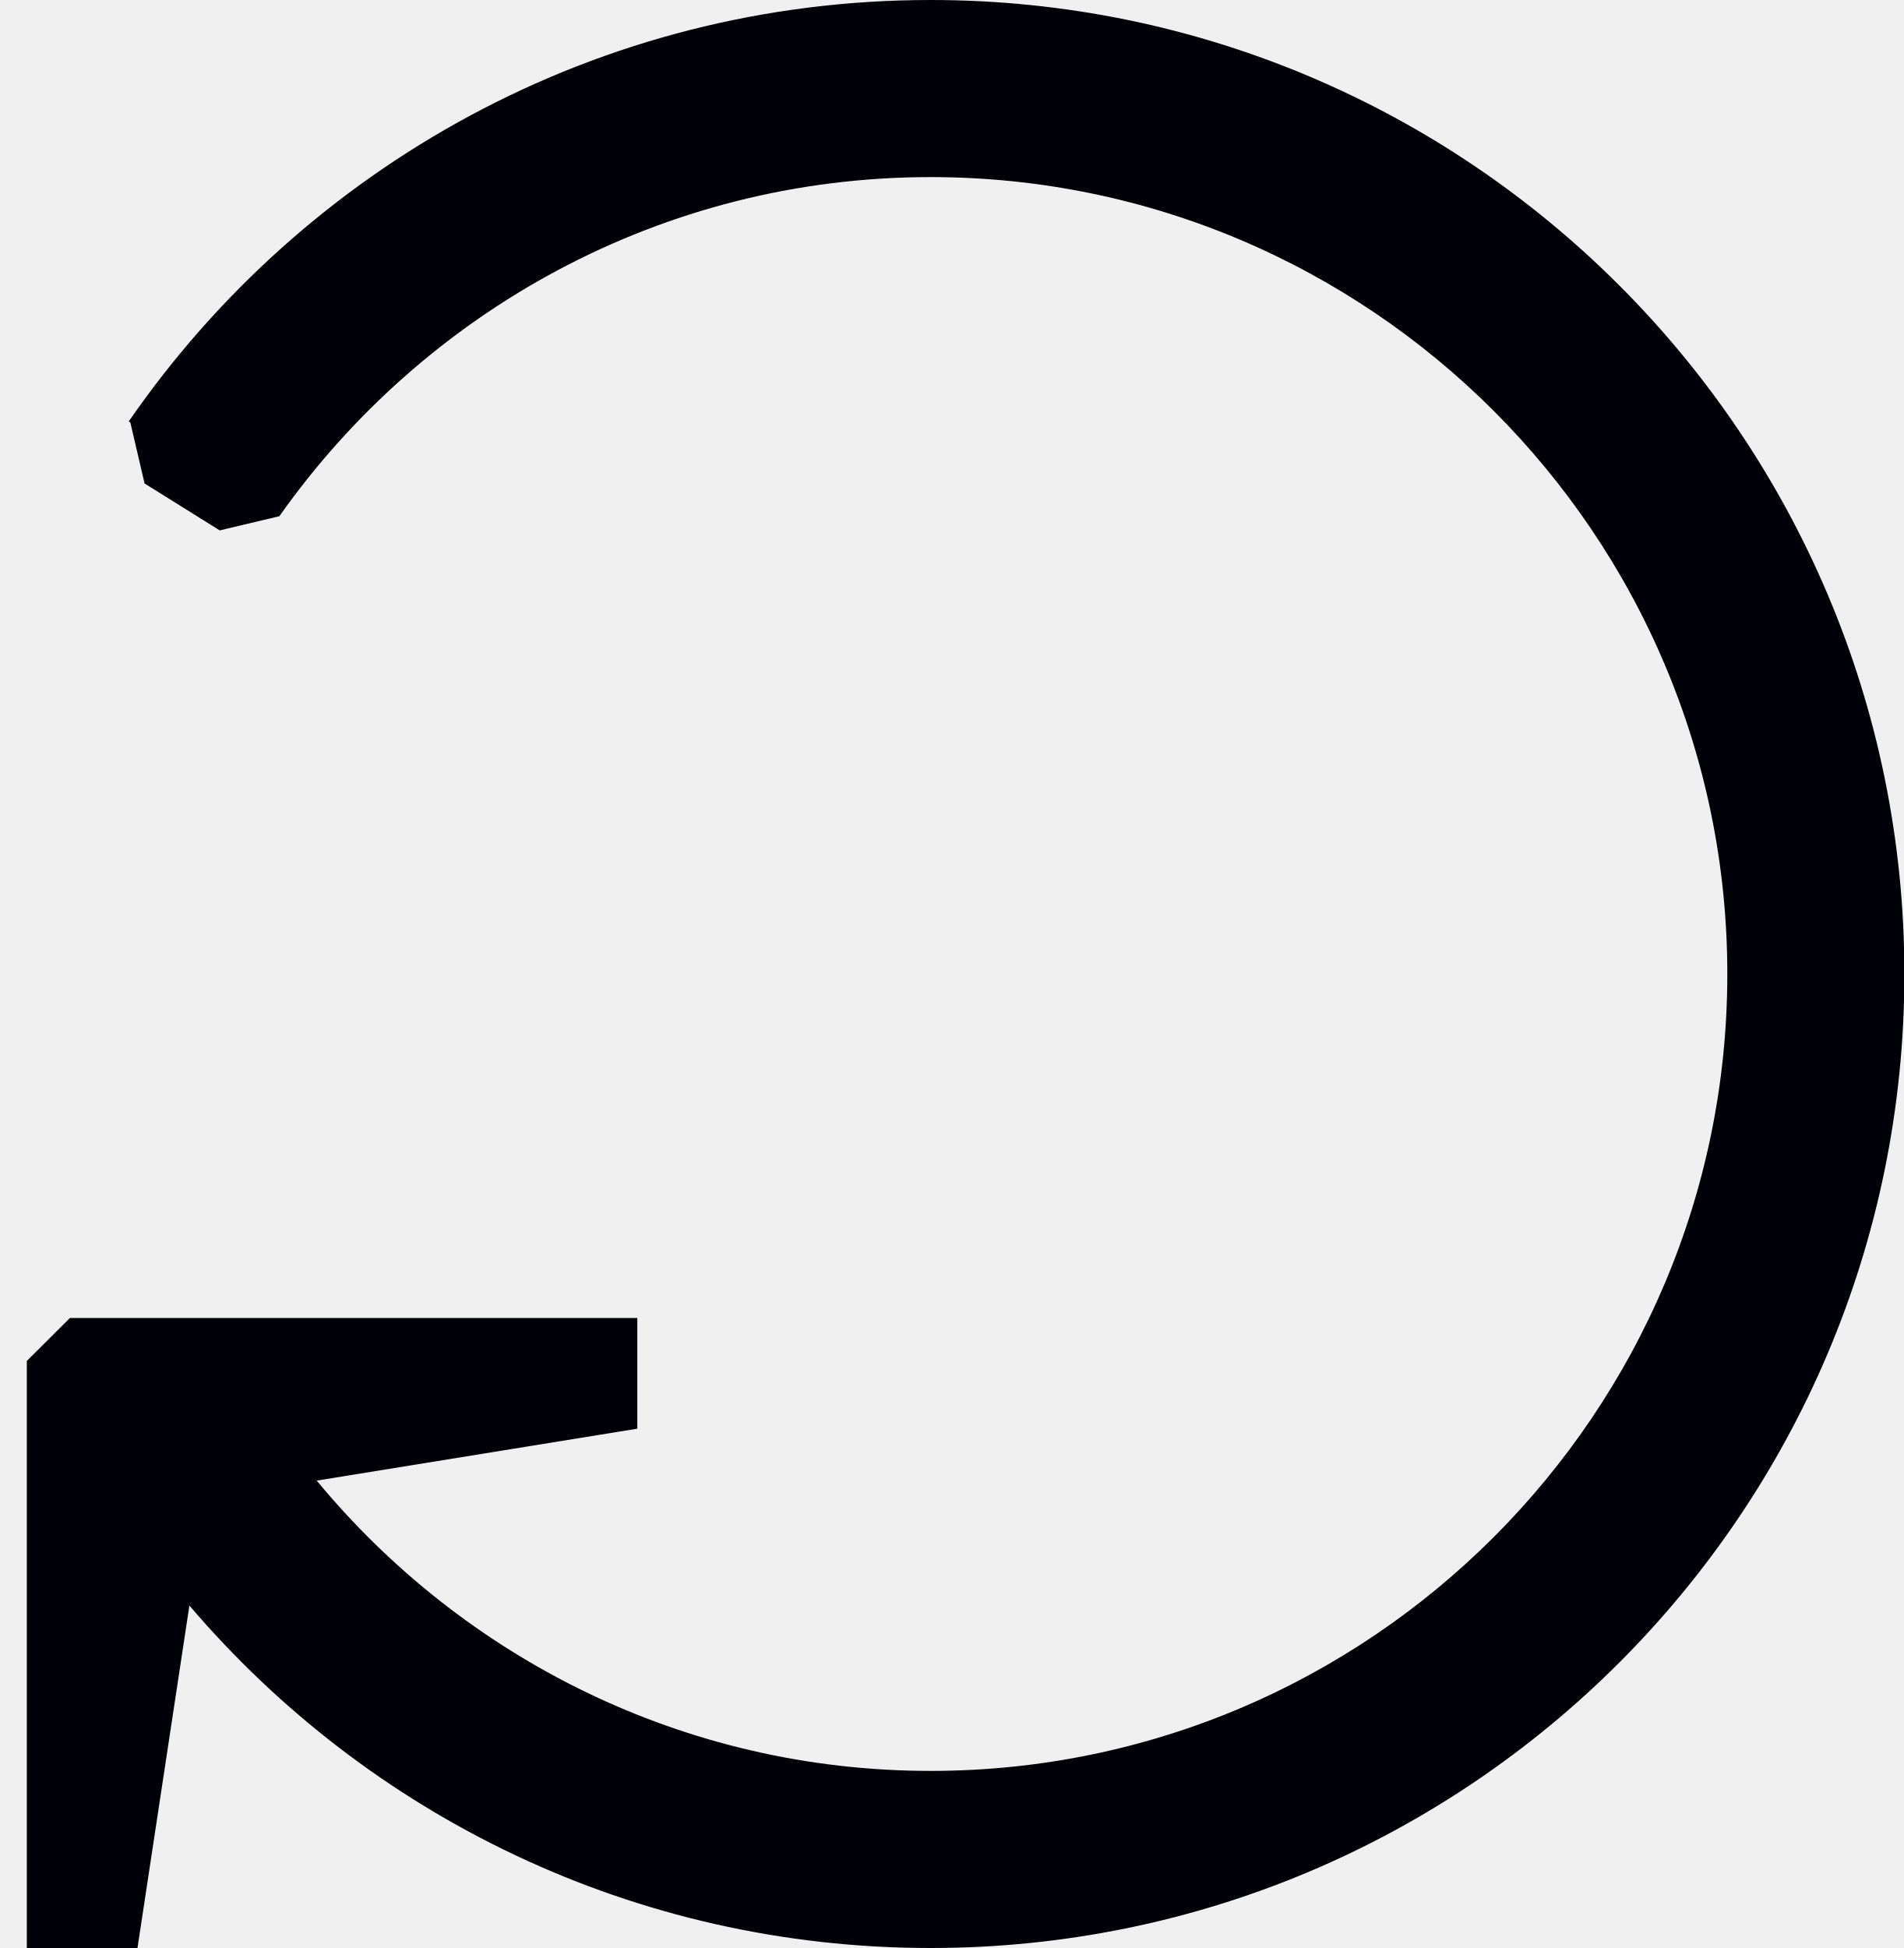
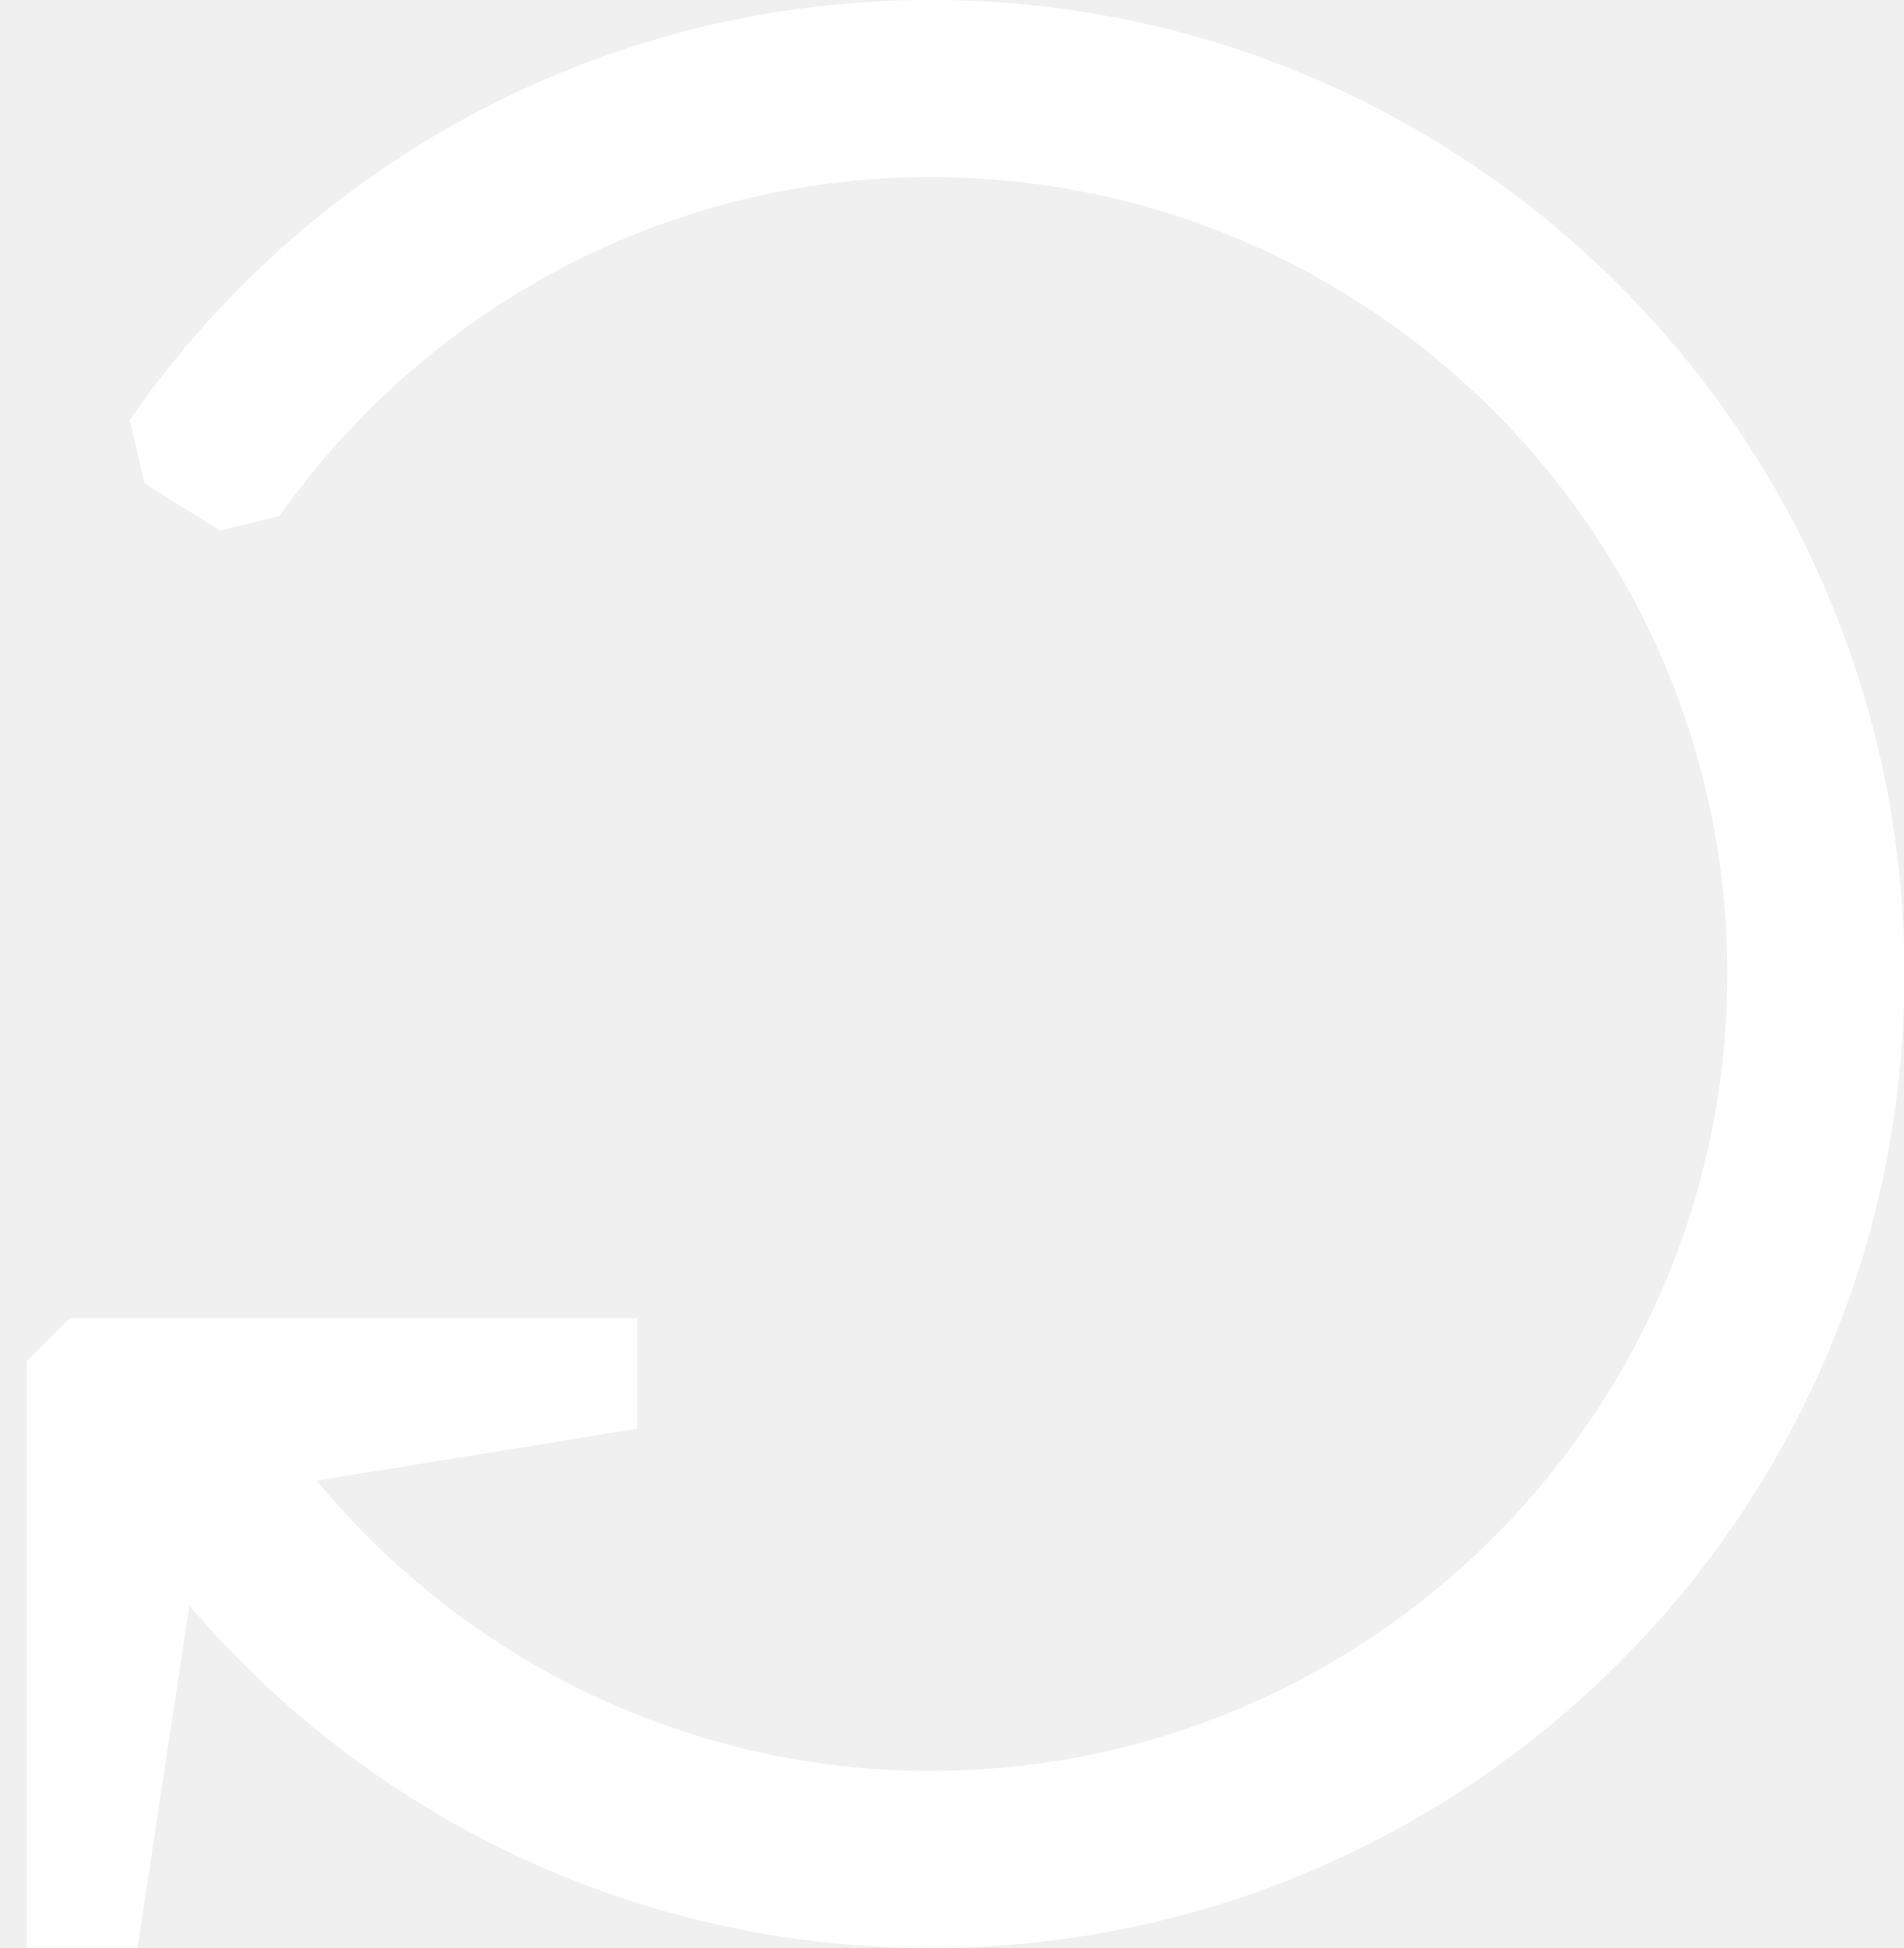
<svg xmlns="http://www.w3.org/2000/svg" width="43px" height="44px" viewBox="0 0 43 44" version="1.1">
  <defs />
  <g id="Page-1" stroke="none" stroke-width="1" fill="none" fill-rule="evenodd">
-     <path d="M7.155,33.443 L14.398,32.27 L14.398,29.77 L1.58,29.77 L0.606,30.74 L0.606,44 L3.106,44 L4.278,36.27 L4.281,36.267 C8.317,41.001 14.319,44 21.023,44 C33.173,44 43.023,34.15 43.023,22 C43.023,9.85 33.173,0 21.023,0 C13.508,0 6.876,3.77 2.908,9.52 L2.944,9.54 L3.266,10.92 L4.964,11.98 L6.311,11.66 C9.572,7.04 14.945,4 21.023,4 C30.949,4 39.023,12.08 39.023,22 C39.023,31.92 30.949,40 21.023,40 C15.444,40 10.458,37.438 7.155,33.443 Z" id="Fill-182" fill="#000106" />
+     <path d="M7.155,33.443 L14.398,32.27 L14.398,29.77 L1.58,29.77 L0.606,30.74 L0.606,44 L3.106,44 L4.278,36.27 L4.281,36.267 C8.317,41.001 14.319,44 21.023,44 C33.173,44 43.023,34.15 43.023,22 C43.023,9.85 33.173,0 21.023,0 C13.508,0 6.876,3.77 2.908,9.52 L2.944,9.54 L3.266,10.92 L4.964,11.98 L6.311,11.66 C9.572,7.04 14.945,4 21.023,4 C30.949,4 39.023,12.08 39.023,22 C39.023,31.92 30.949,40 21.023,40 C15.444,40 10.458,37.438 7.155,33.443 Z" id="Fill-182" fill="#fff" />
  </g>
</svg>
